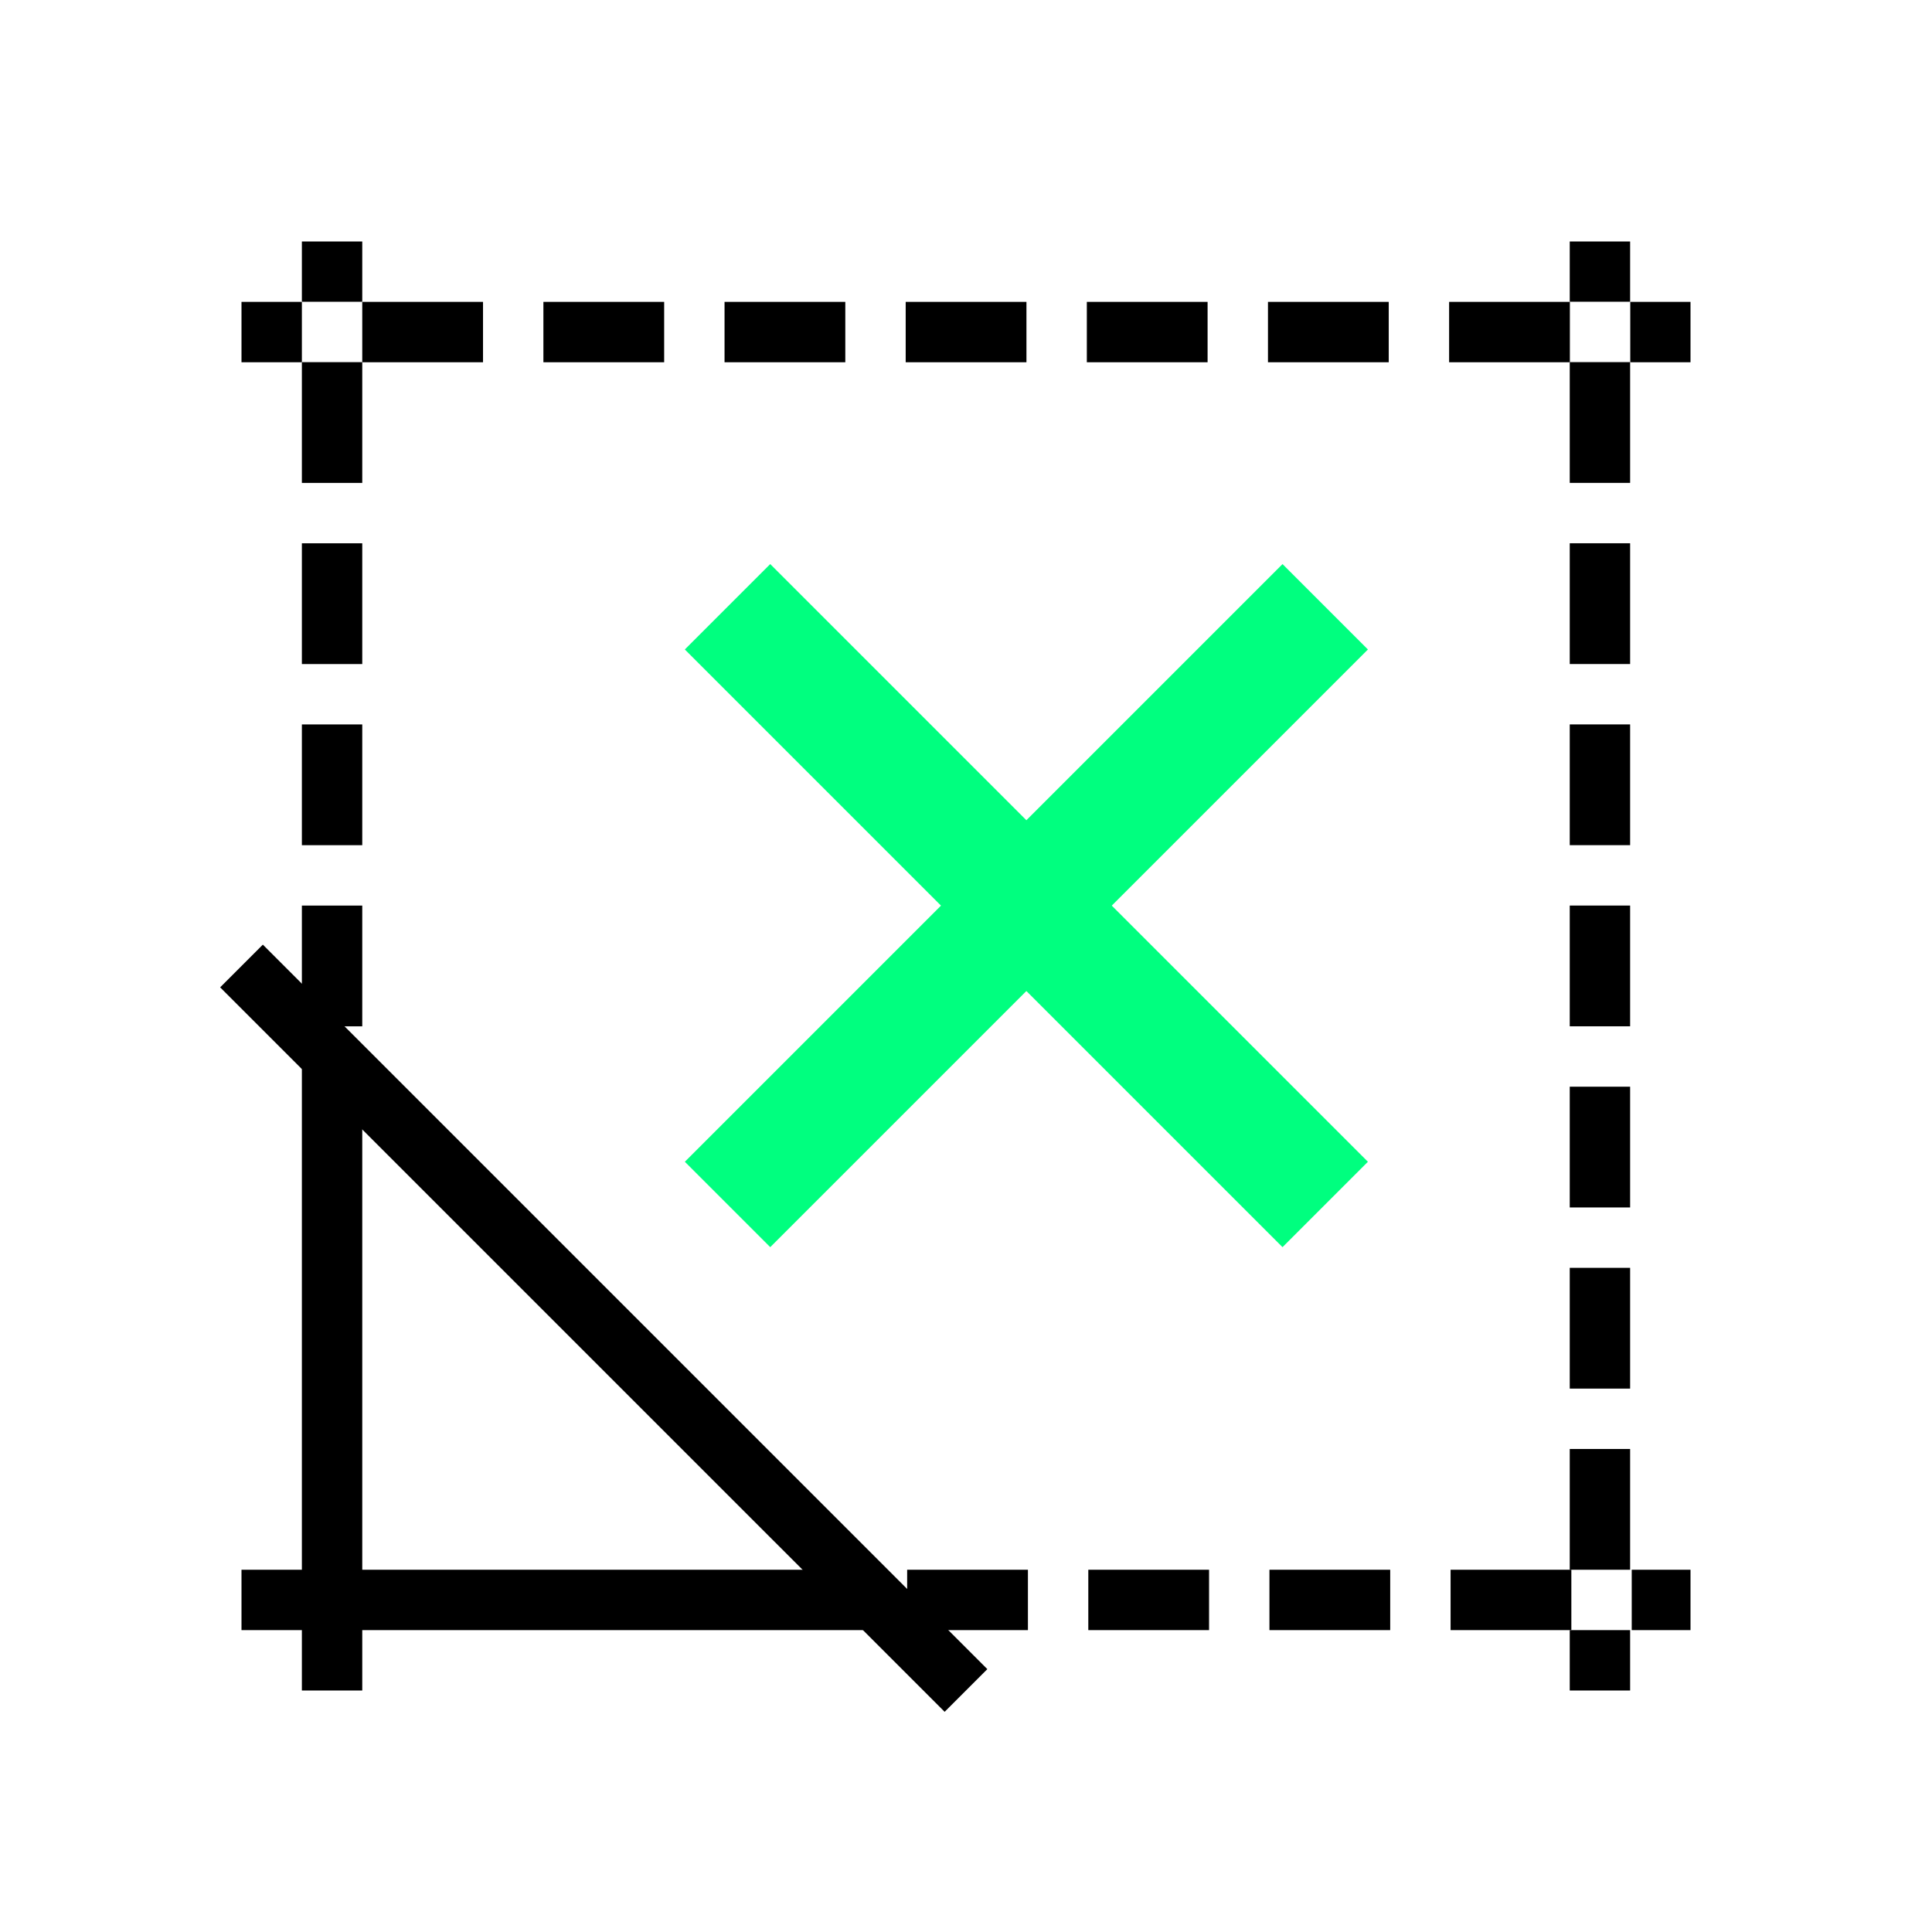
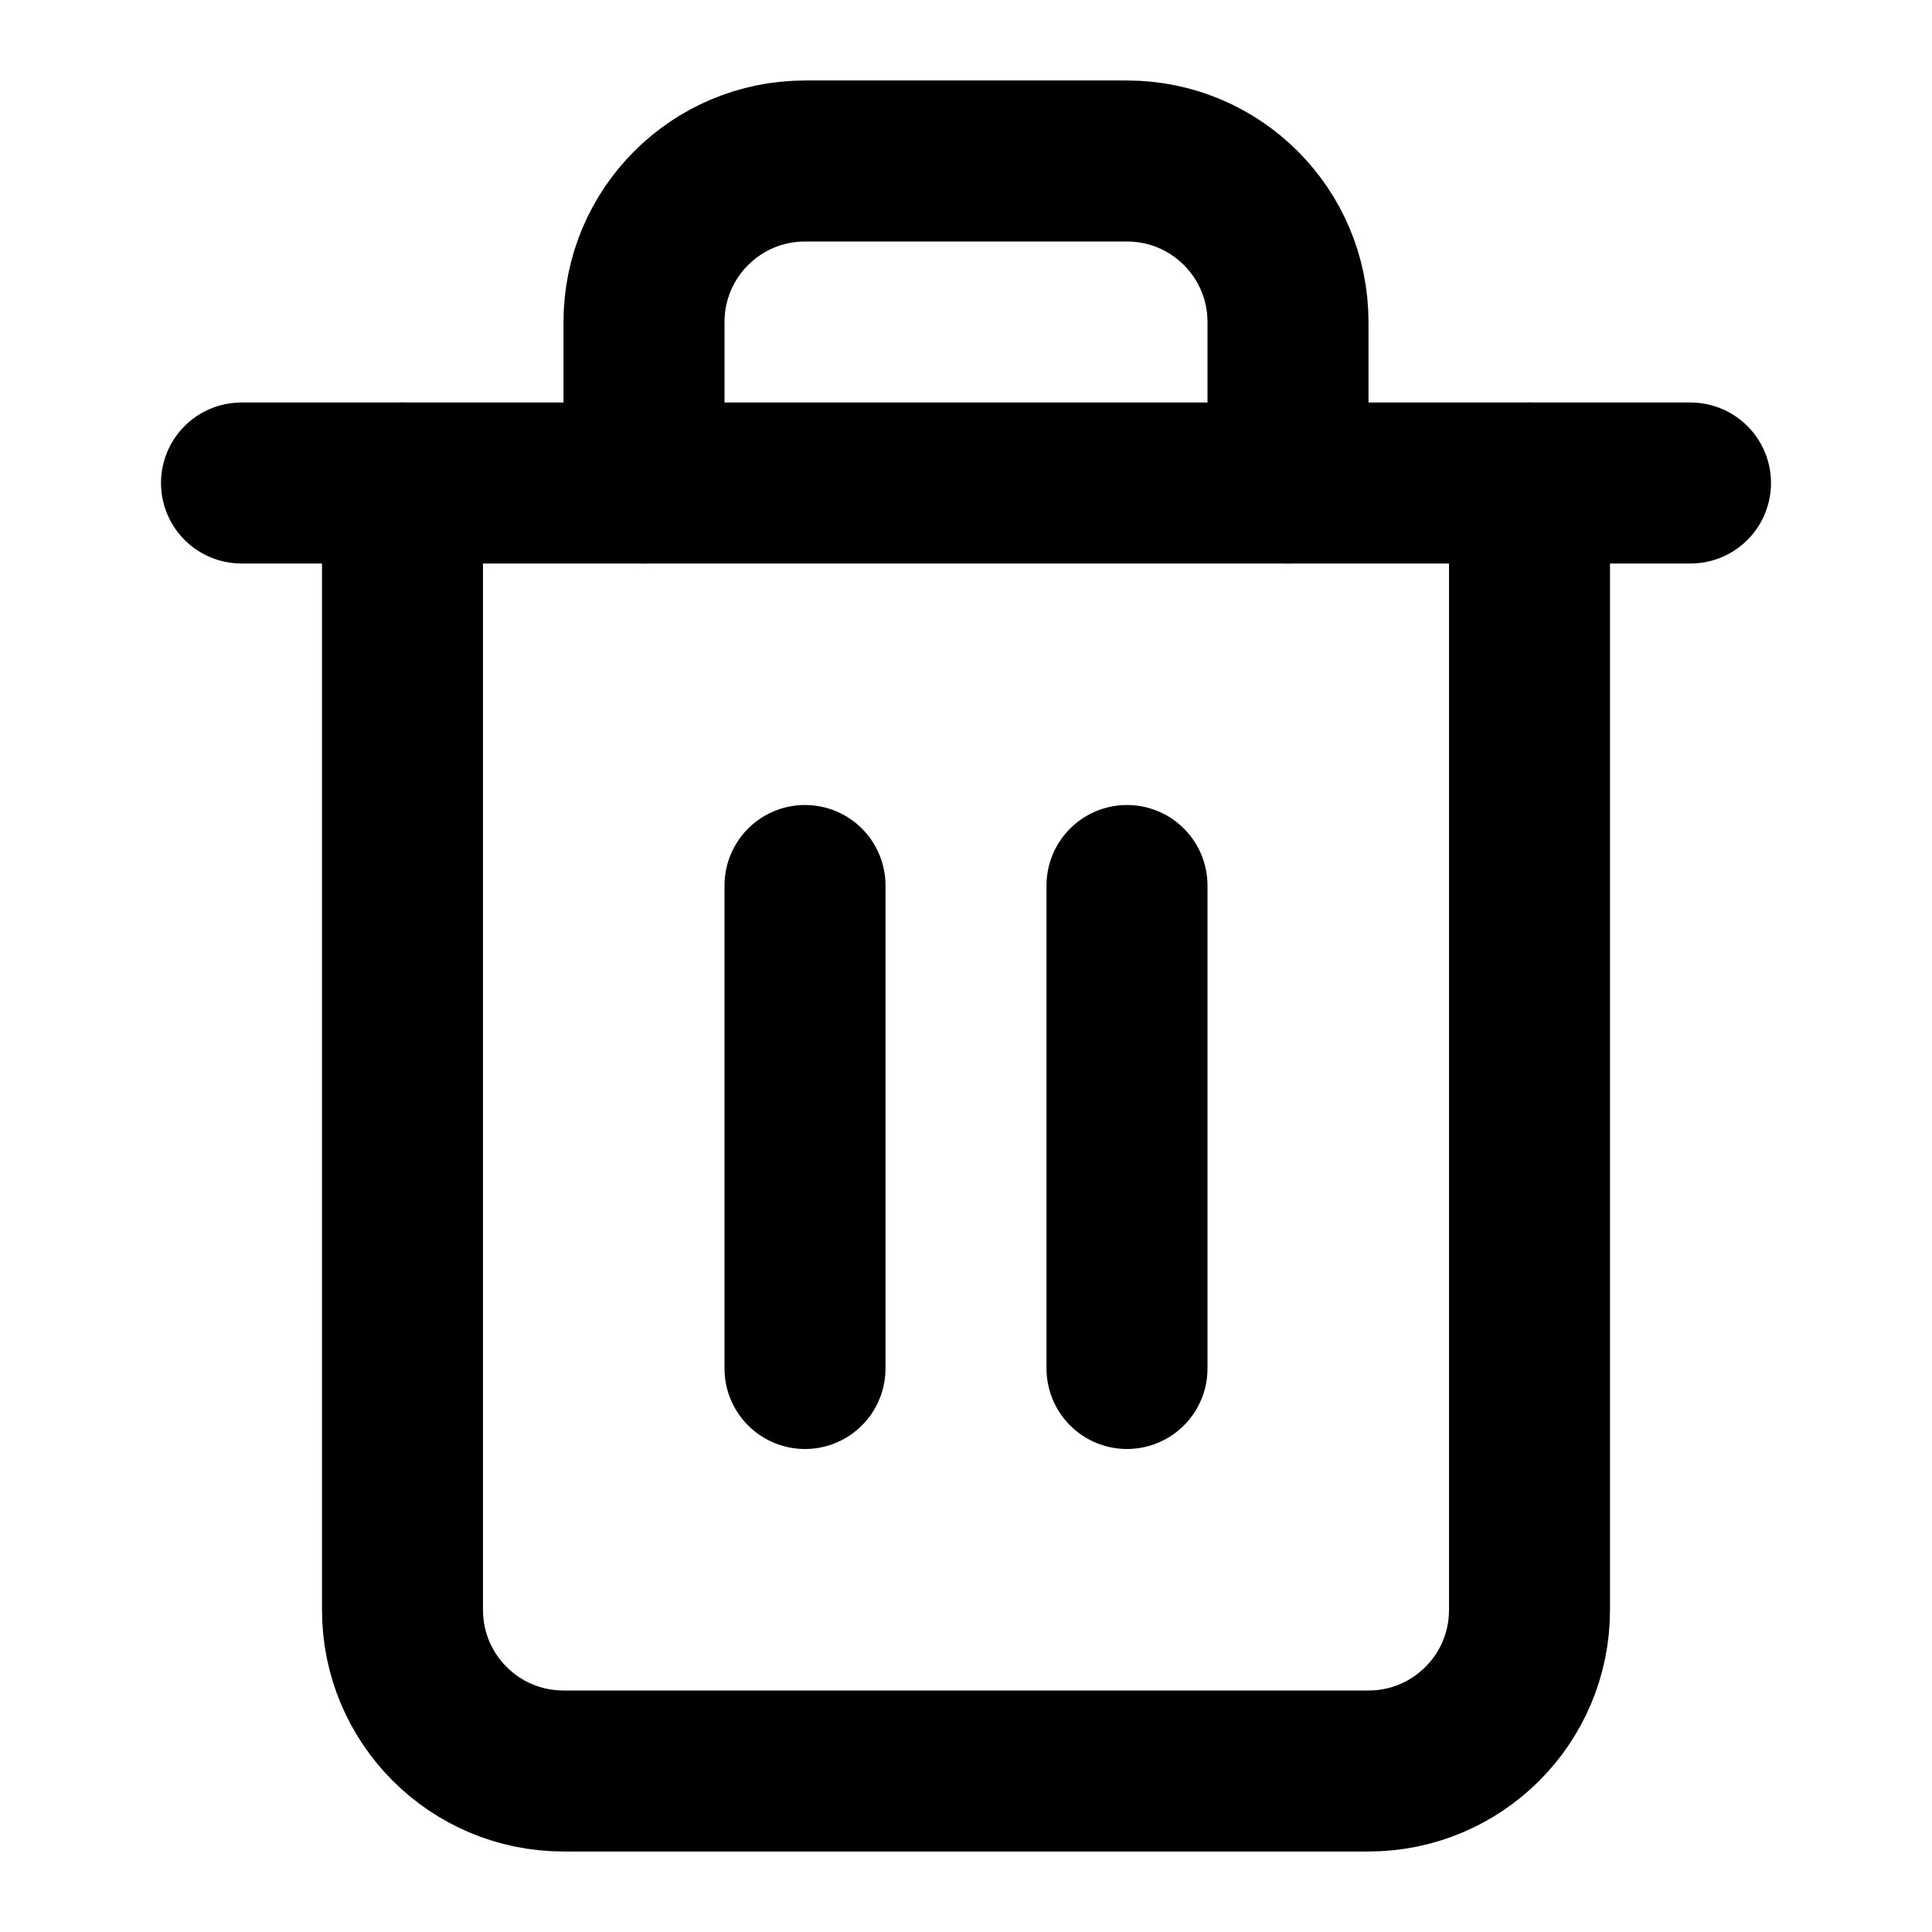
- <svg xmlns="http://www.w3.org/2000/svg" height="256" viewBox="0 0 72.249 72.249" width="256">
-   <g stroke="#000" stroke-width="2.258">
-     <g fill="none" stroke-dasharray="4.516 2.258">
-       <path d="m33.02 59.831h30.198" stroke-dashoffset="5.87" />
-       <path d="m12.418 39.511v-30.48" stroke-dashoffset="5.644" />
-       <g stroke-dashoffset="2.258">
-         <path d="m59.831 63.218v-54.187" />
-         <path d="m9.031 12.418h54.187" />
-       </g>
-     </g>
-     <path d="m9.031 36.124 27.093 27.093" fill-rule="evenodd" />
-     <g fill="none">
-       <path d="m12.418 63.218v-23.707" />
-       <path d="m9.031 59.831h23.707" />
-     </g>
-   </g>
-   <g fill="#00ff7f" fill-rule="evenodd" stroke="#00ff7f" stroke-width="4.516">
-     <path d="m49.558 45.042-22.351-22.351" />
-     <path d="m27.207 45.042 22.351-22.351" />
-   </g>
+ <svg xmlns="http://www.w3.org/2000/svg" width="24" height="24" viewBox="0 0 24 24" fill="none" stroke="currentColor" stroke-width="2" stroke-linecap="round" stroke-linejoin="round">
+   <polyline points="3 6 5 6 21 6" />
+   <path d="M19 6v14a2 2 0 0 1-2 2H7a2 2 0 0 1-2-2V6m3 0V4a2 2 0 0 1 2-2h4a2 2 0 0 1 2 2v2" />
+   <line x1="10" y1="11" x2="10" y2="17" />
+   <line x1="14" y1="11" x2="14" y2="17" />
</svg>
